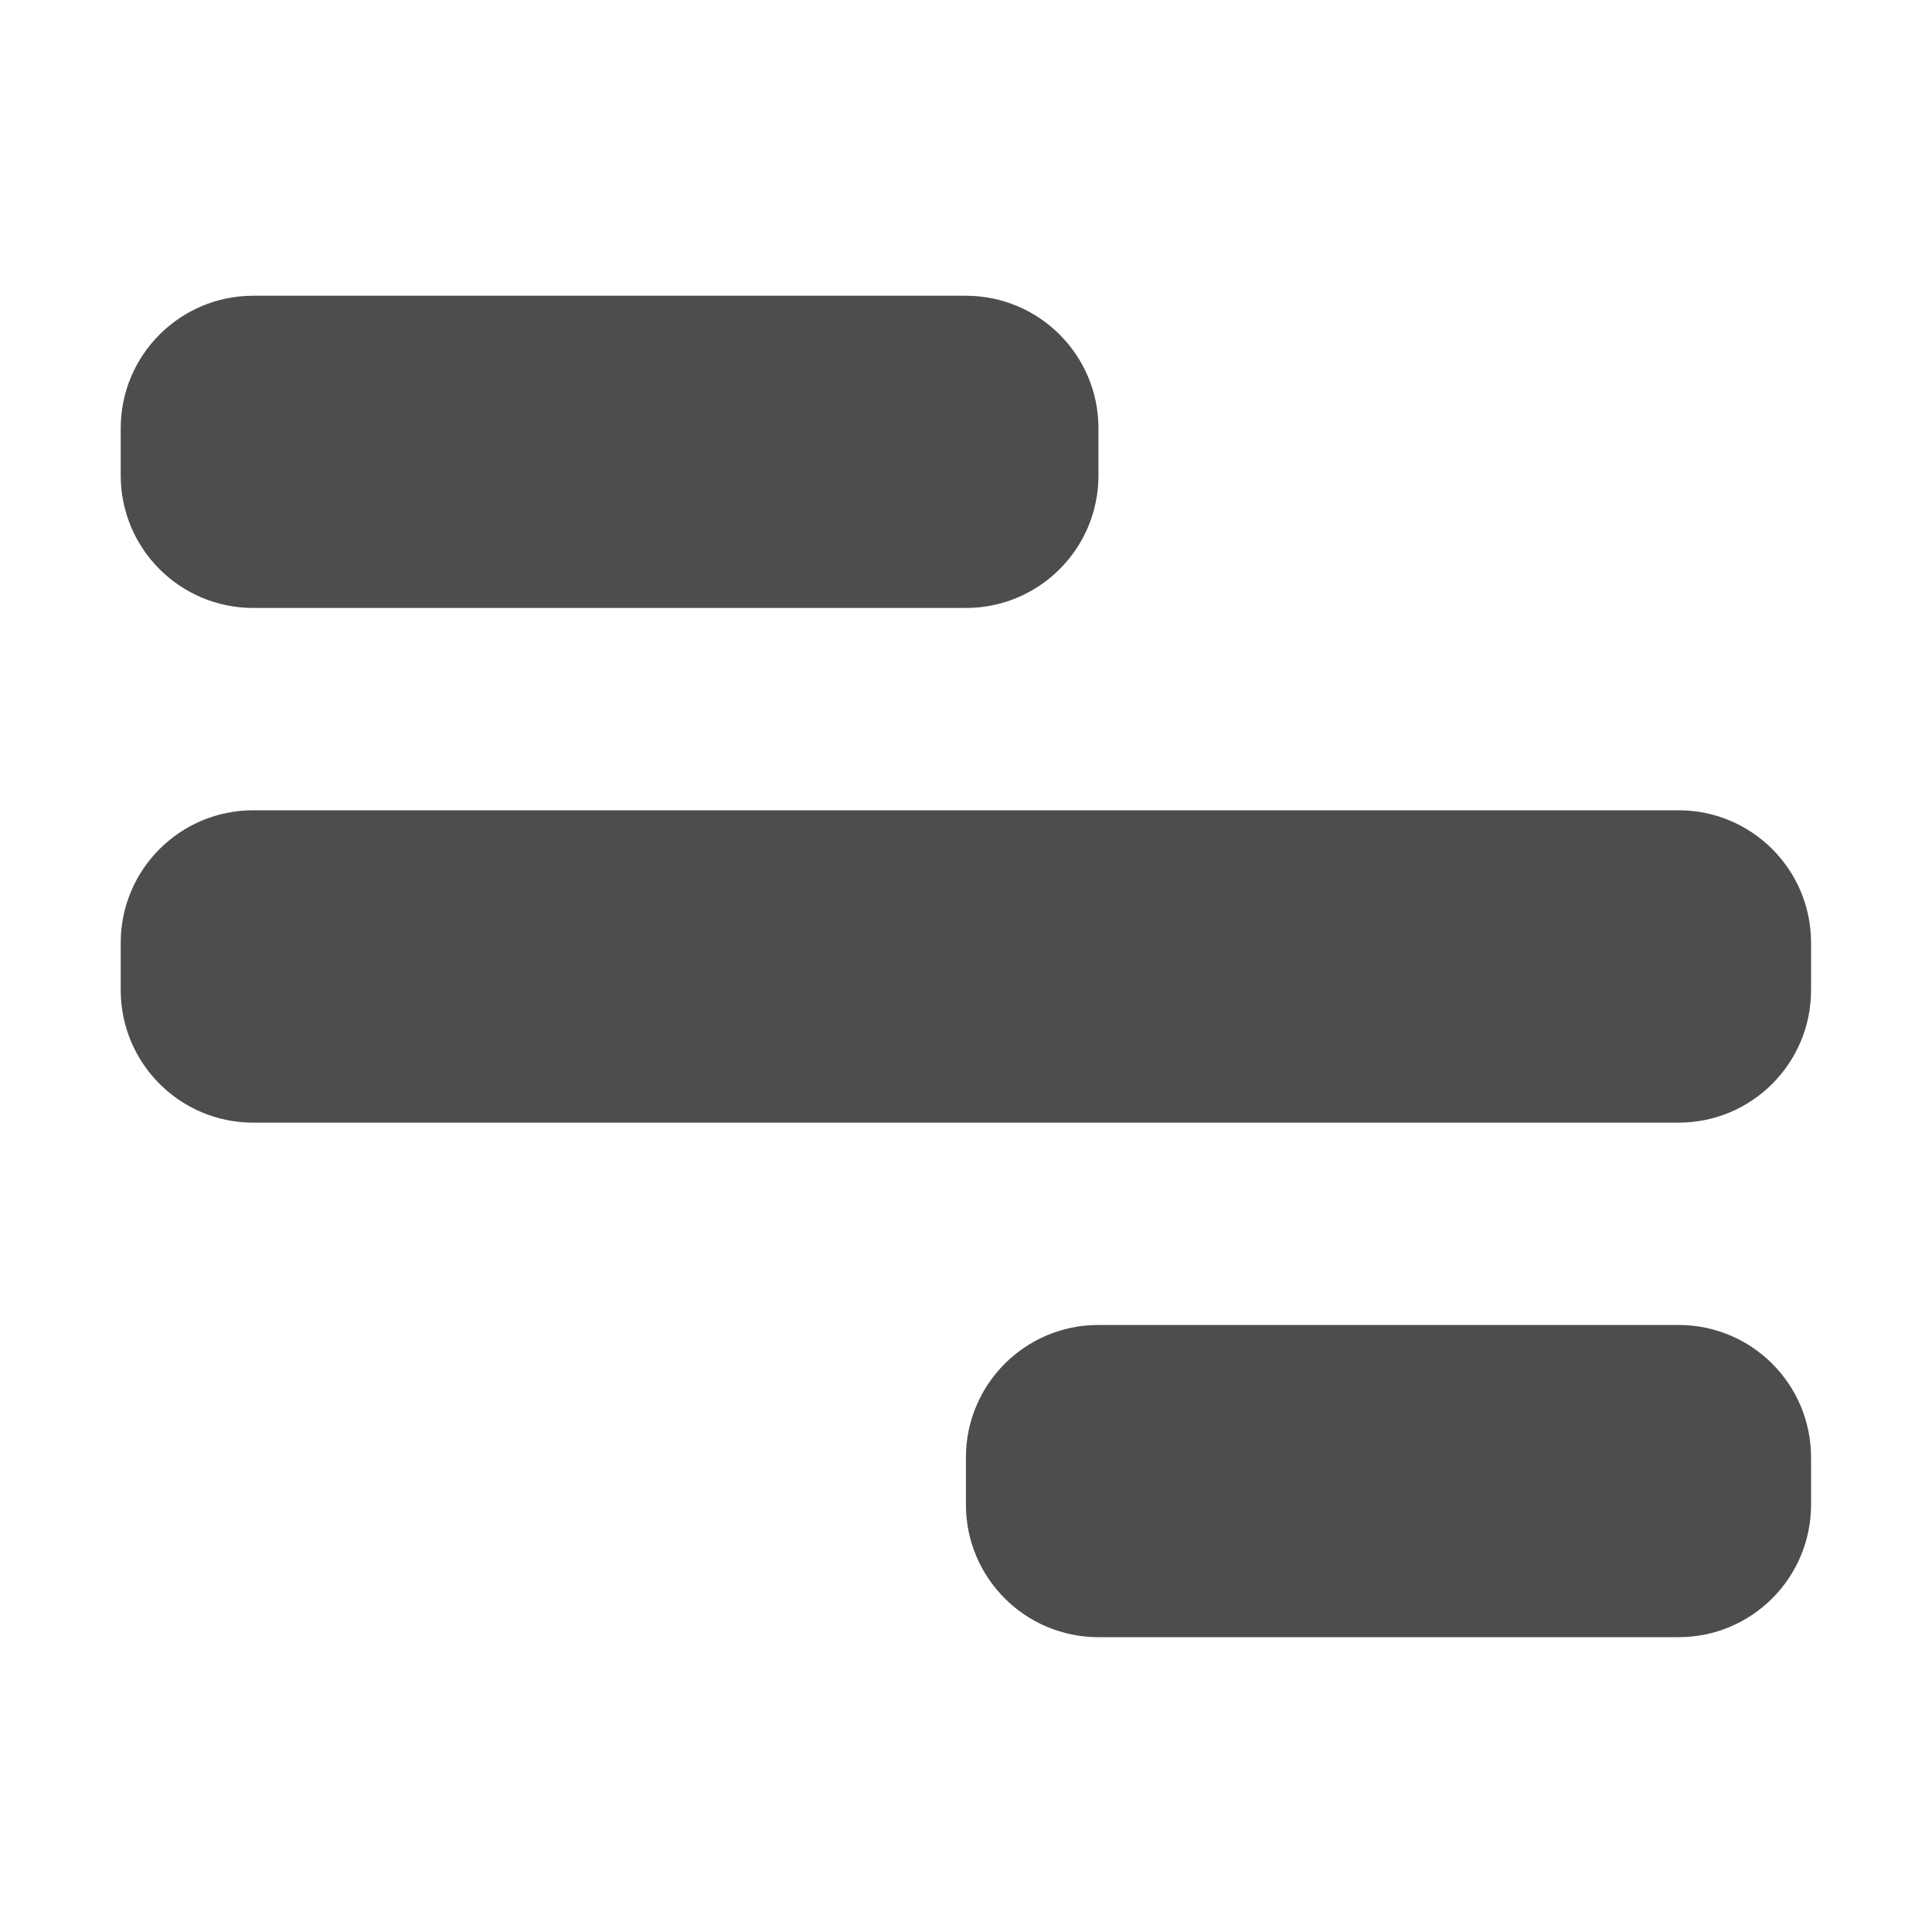
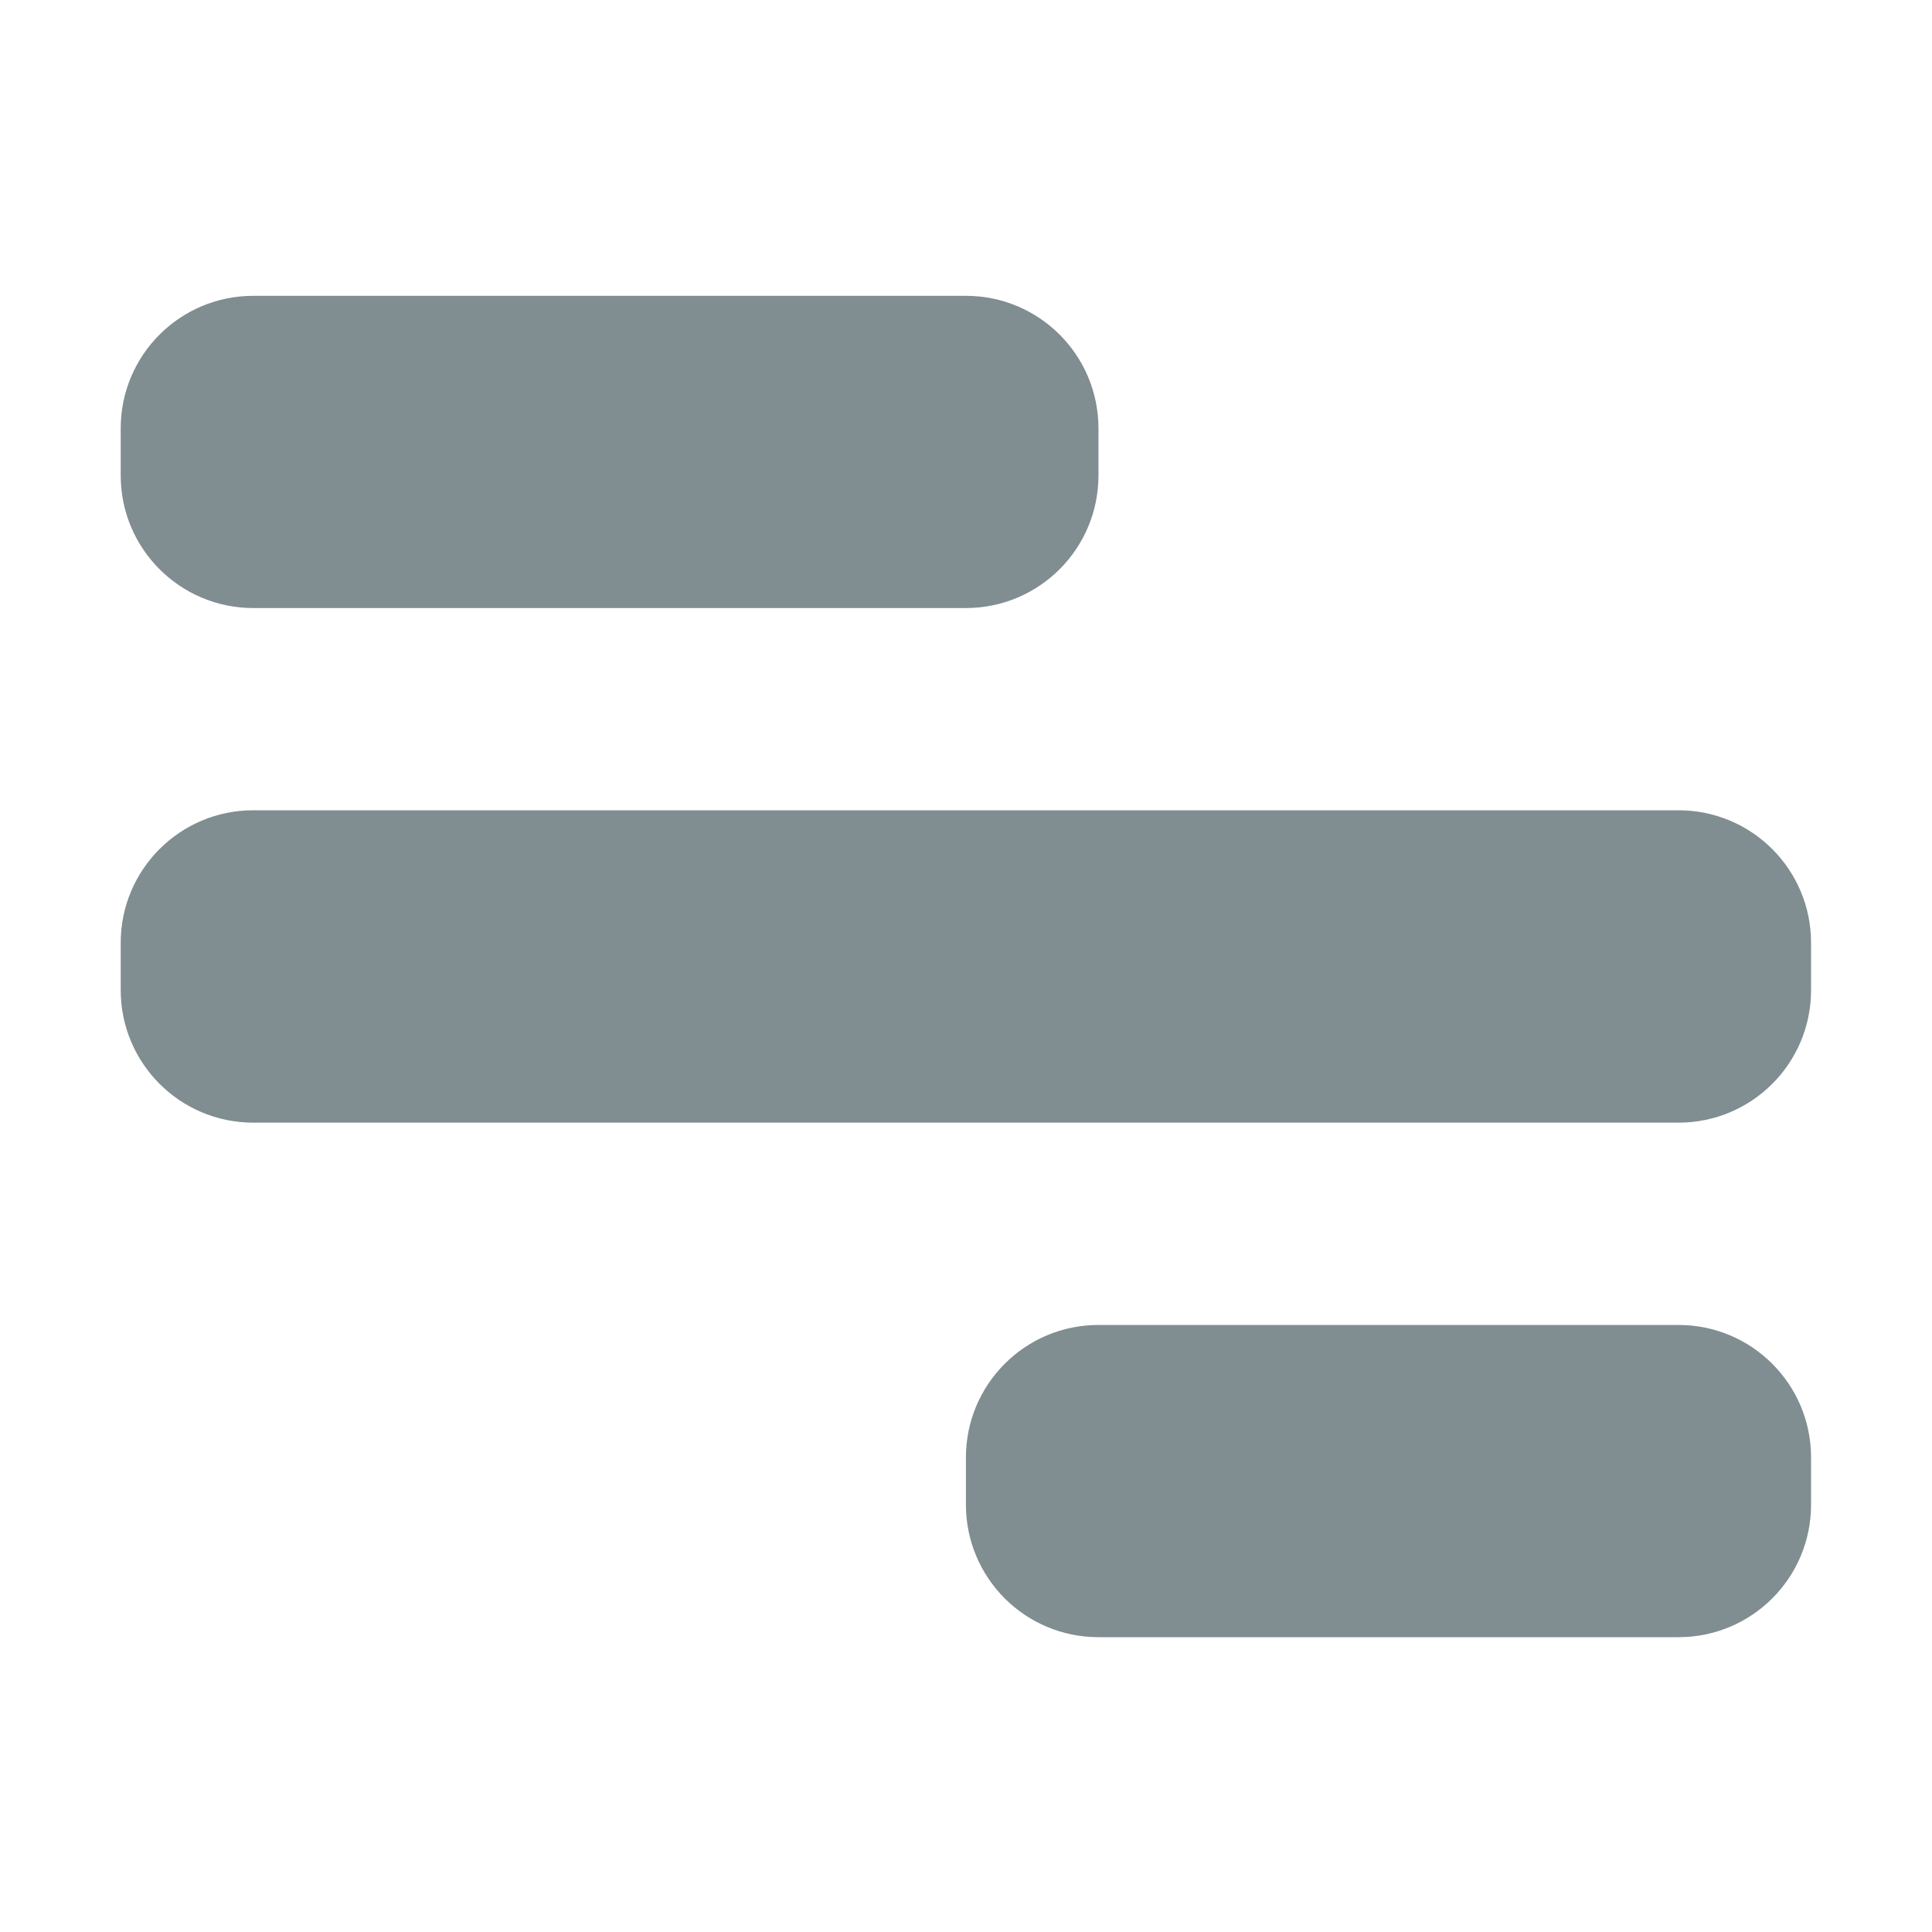
<svg xmlns="http://www.w3.org/2000/svg" width="25" height="25" viewBox="0 0 25 25" fill="none">
-   <path d="M1.562 5.542V6.152C1.562 7.1 2.33 7.867 3.277 7.867H12.499C13.446 7.867 14.214 7.1 14.214 6.152V5.542C14.214 4.595 13.446 3.827 12.499 3.827L3.277 3.827C2.33 3.827 1.562 4.595 1.562 5.542ZM3.277 14.527H21.72C22.668 14.527 23.435 13.76 23.435 12.812V12.2C23.435 11.252 22.668 10.485 21.72 10.485H3.277C2.33 10.485 1.562 11.252 1.562 12.2V12.81C1.562 13.76 2.33 14.527 3.277 14.527ZM14.214 21.185H21.72C22.668 21.185 23.435 20.417 23.435 19.47V18.86C23.435 17.912 22.668 17.145 21.72 17.145H14.214C13.266 17.145 12.499 17.912 12.499 18.86V19.47C12.499 20.417 13.266 21.185 14.214 21.185Z" fill="#4D4D4D" />
+   <path d="M1.562 5.543V6.153C1.562 7.1 2.33 7.868 3.277 7.868H12.499C13.446 7.868 14.214 7.1 14.214 6.153V5.543C14.214 4.595 13.446 3.828 12.499 3.828L3.277 3.828C2.33 3.828 1.562 4.595 1.562 5.543ZM3.277 14.527H21.72C22.668 14.527 23.435 13.76 23.435 12.812V12.2C23.435 11.252 22.668 10.485 21.72 10.485H3.277C2.33 10.485 1.562 11.252 1.562 12.2V12.81C1.562 13.76 2.33 14.527 3.277 14.527ZM14.214 21.185H21.72C22.668 21.185 23.435 20.418 23.435 19.47V18.86C23.435 17.913 22.668 17.145 21.72 17.145H14.214C13.266 17.145 12.499 17.913 12.499 18.86V19.47C12.499 20.418 13.266 21.185 14.214 21.185Z" fill="#808D91" />
</svg>
